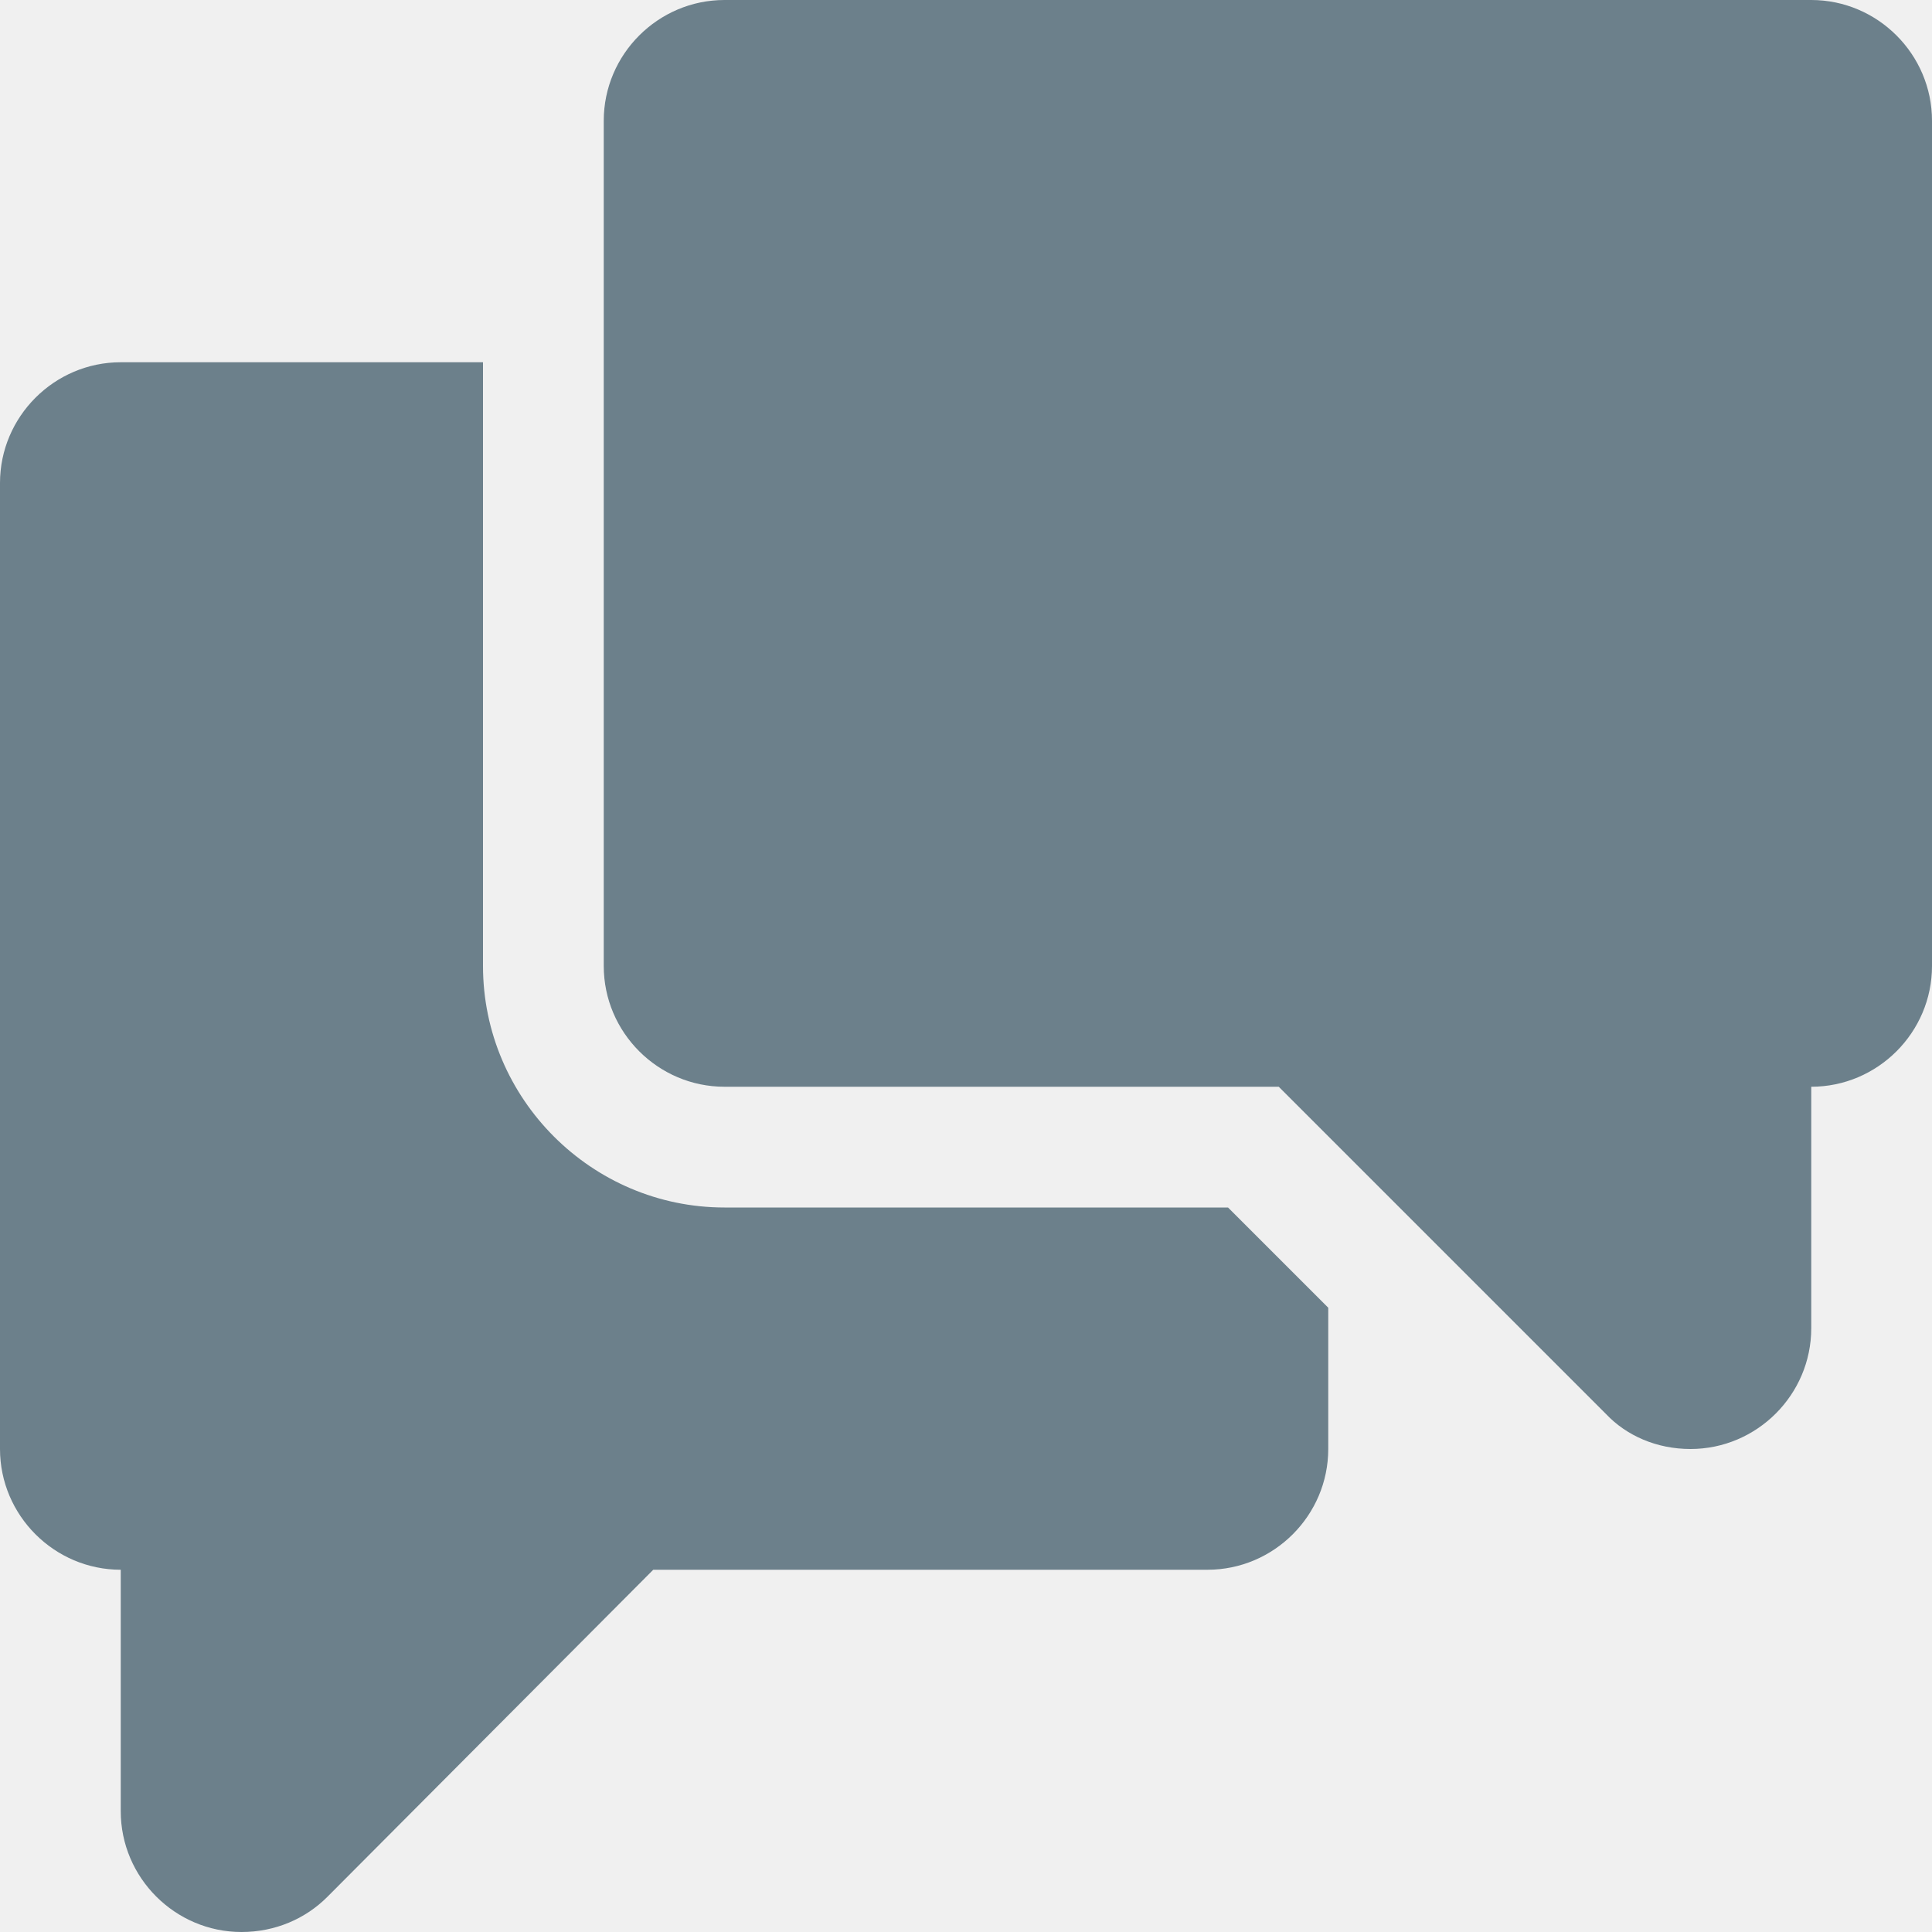
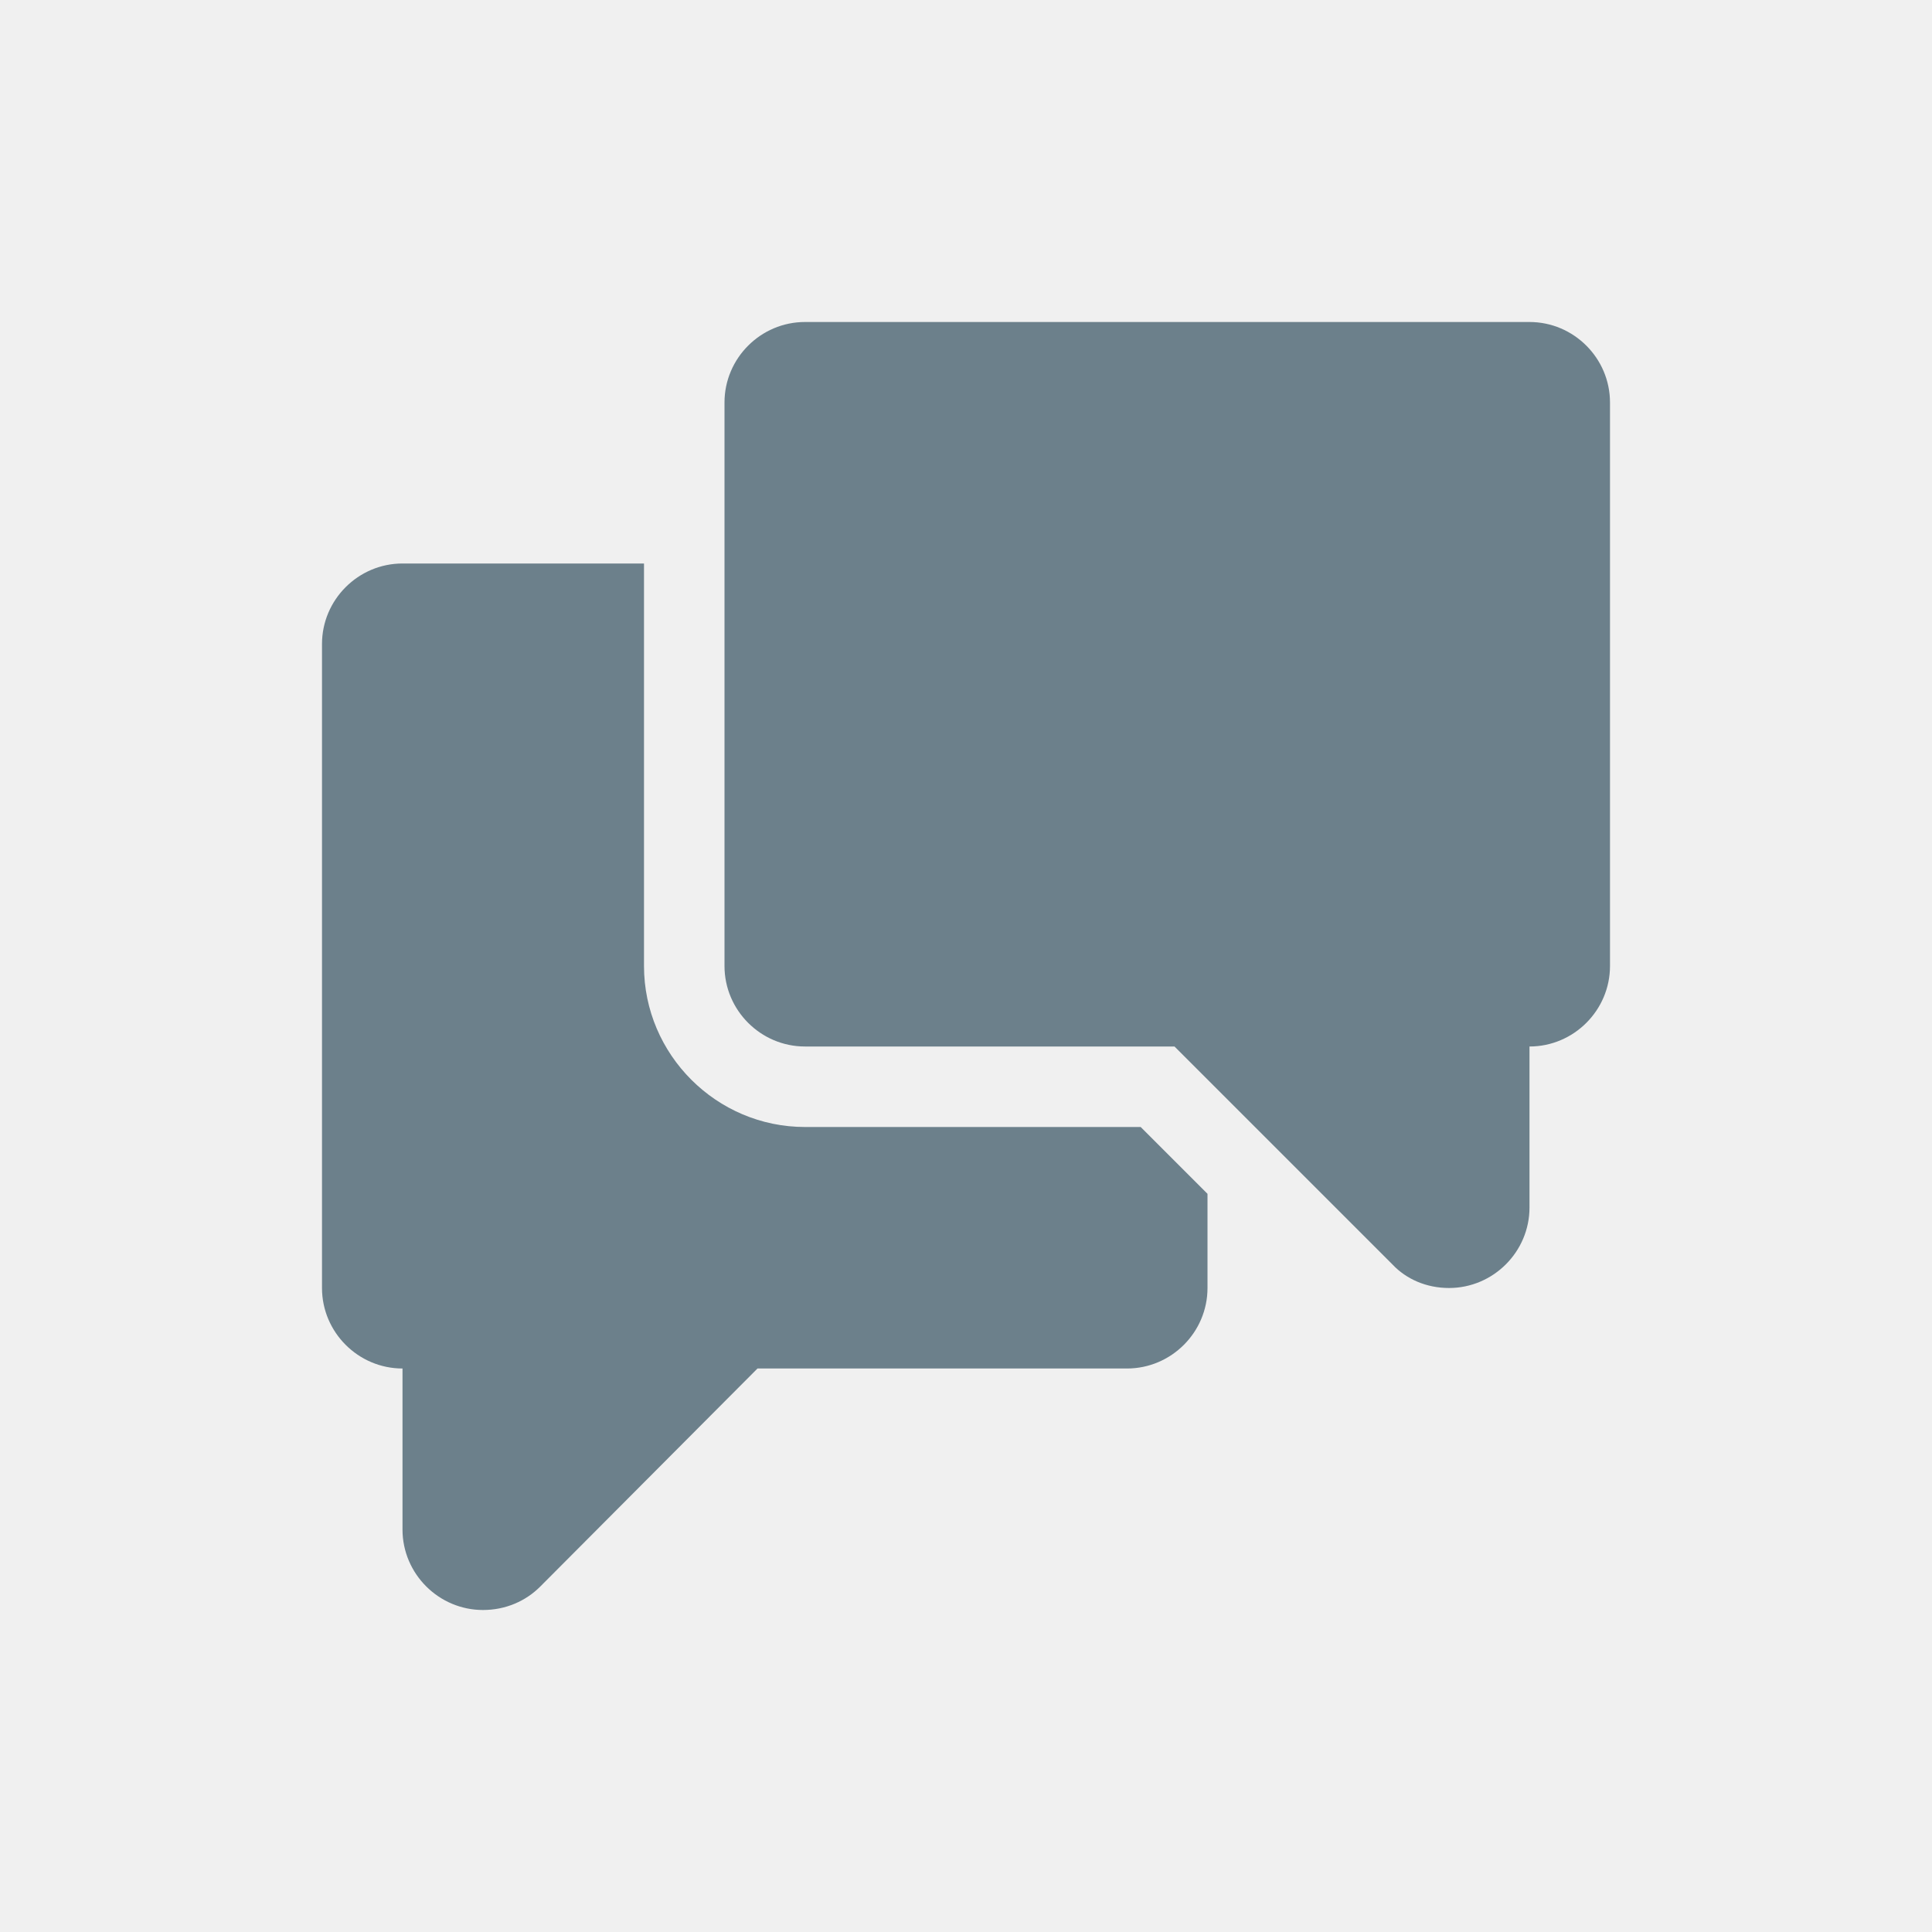
- <svg xmlns="http://www.w3.org/2000/svg" xmlns:xlink="http://www.w3.org/1999/xlink" width="16px" height="16px" viewBox="0 0 16 16" version="1.1">
-   <defs>
-     <path d="M10,14 C8.9,14 8,13.1 8,12 L8,7 L5,7 C4.45,7 4,7.45 4,8 L4,16 C4,16.55 4.45,17 5,17 L5,19 C5,19.55 5.45,20 6,20 C6.28,20 6.53,19.89 6.71,19.71 L9.41,17 L14,17 C14.55,17 15,16.55 15,16 L15,14.83 L14.17,14 L10,14 Z M19,4 L10,4 C9.45,4 9,4.45 9,5 L9,12 C9,12.55 9.45,13 10,13 L14.59,13 L17.3,15.71 C17.47,15.89 17.72,16 18,16 C18.55,16 19,15.55 19,15 L19,13 C19.55,13 20,12.55 20,12 L20,5 C20,4.45 19.55,4 19,4 Z" id="path-1" />
-   </defs>
-   <g id="Иконки-CMP" stroke="none" stroke-width="1" fill="none" fill-rule="evenodd">
-     <g id="Artboard" transform="translate(-2259, -1875)">
-       <g id="Icons-/-SMS" transform="translate(2255, 1871)">
-         <rect id="Rectangle" x="0" y="0" width="24" height="24" />
-         <mask id="mask-2" fill="white">
-           <use xlink:href="#path-1" />
-         </mask>
-         <use id="chat" fill="#6C808B" fill-rule="nonzero" xlink:href="#path-1" />
-       </g>
-     </g>
+ <svg xmlns="http://www.w3.org/2000/svg" width="24" height="24" viewBox="0 0 24 24" fill="none">
+   <g id="Icons / SMS">
+     <path id="chat" fill-rule="evenodd" clip-rule="evenodd" d="M10 4H19C19.55 4 20 4.45 20 5V12C20 12.55 19.55 13 19 13V15C19 15.55 18.55 16 18 16C17.72 16 17.47 15.89 17.3 15.71L14.59 13H10C9.45 13 9 12.55 9 12V5C9 4.45 9.45 4 10 4ZM8 12C8 13.1 8.9 14 10 14H14.17L15 14.83V16C15 16.55 14.55 17 14 17H9.41L6.71 19.71C6.53 19.89 6.28 20 6 20C5.45 20 5 19.55 5 19V17C4.45 17 4 16.55 4 16V8C4 7.45 4.45 7 5 7H8V12Z" fill="#6C808B" />
  </g>
</svg>
